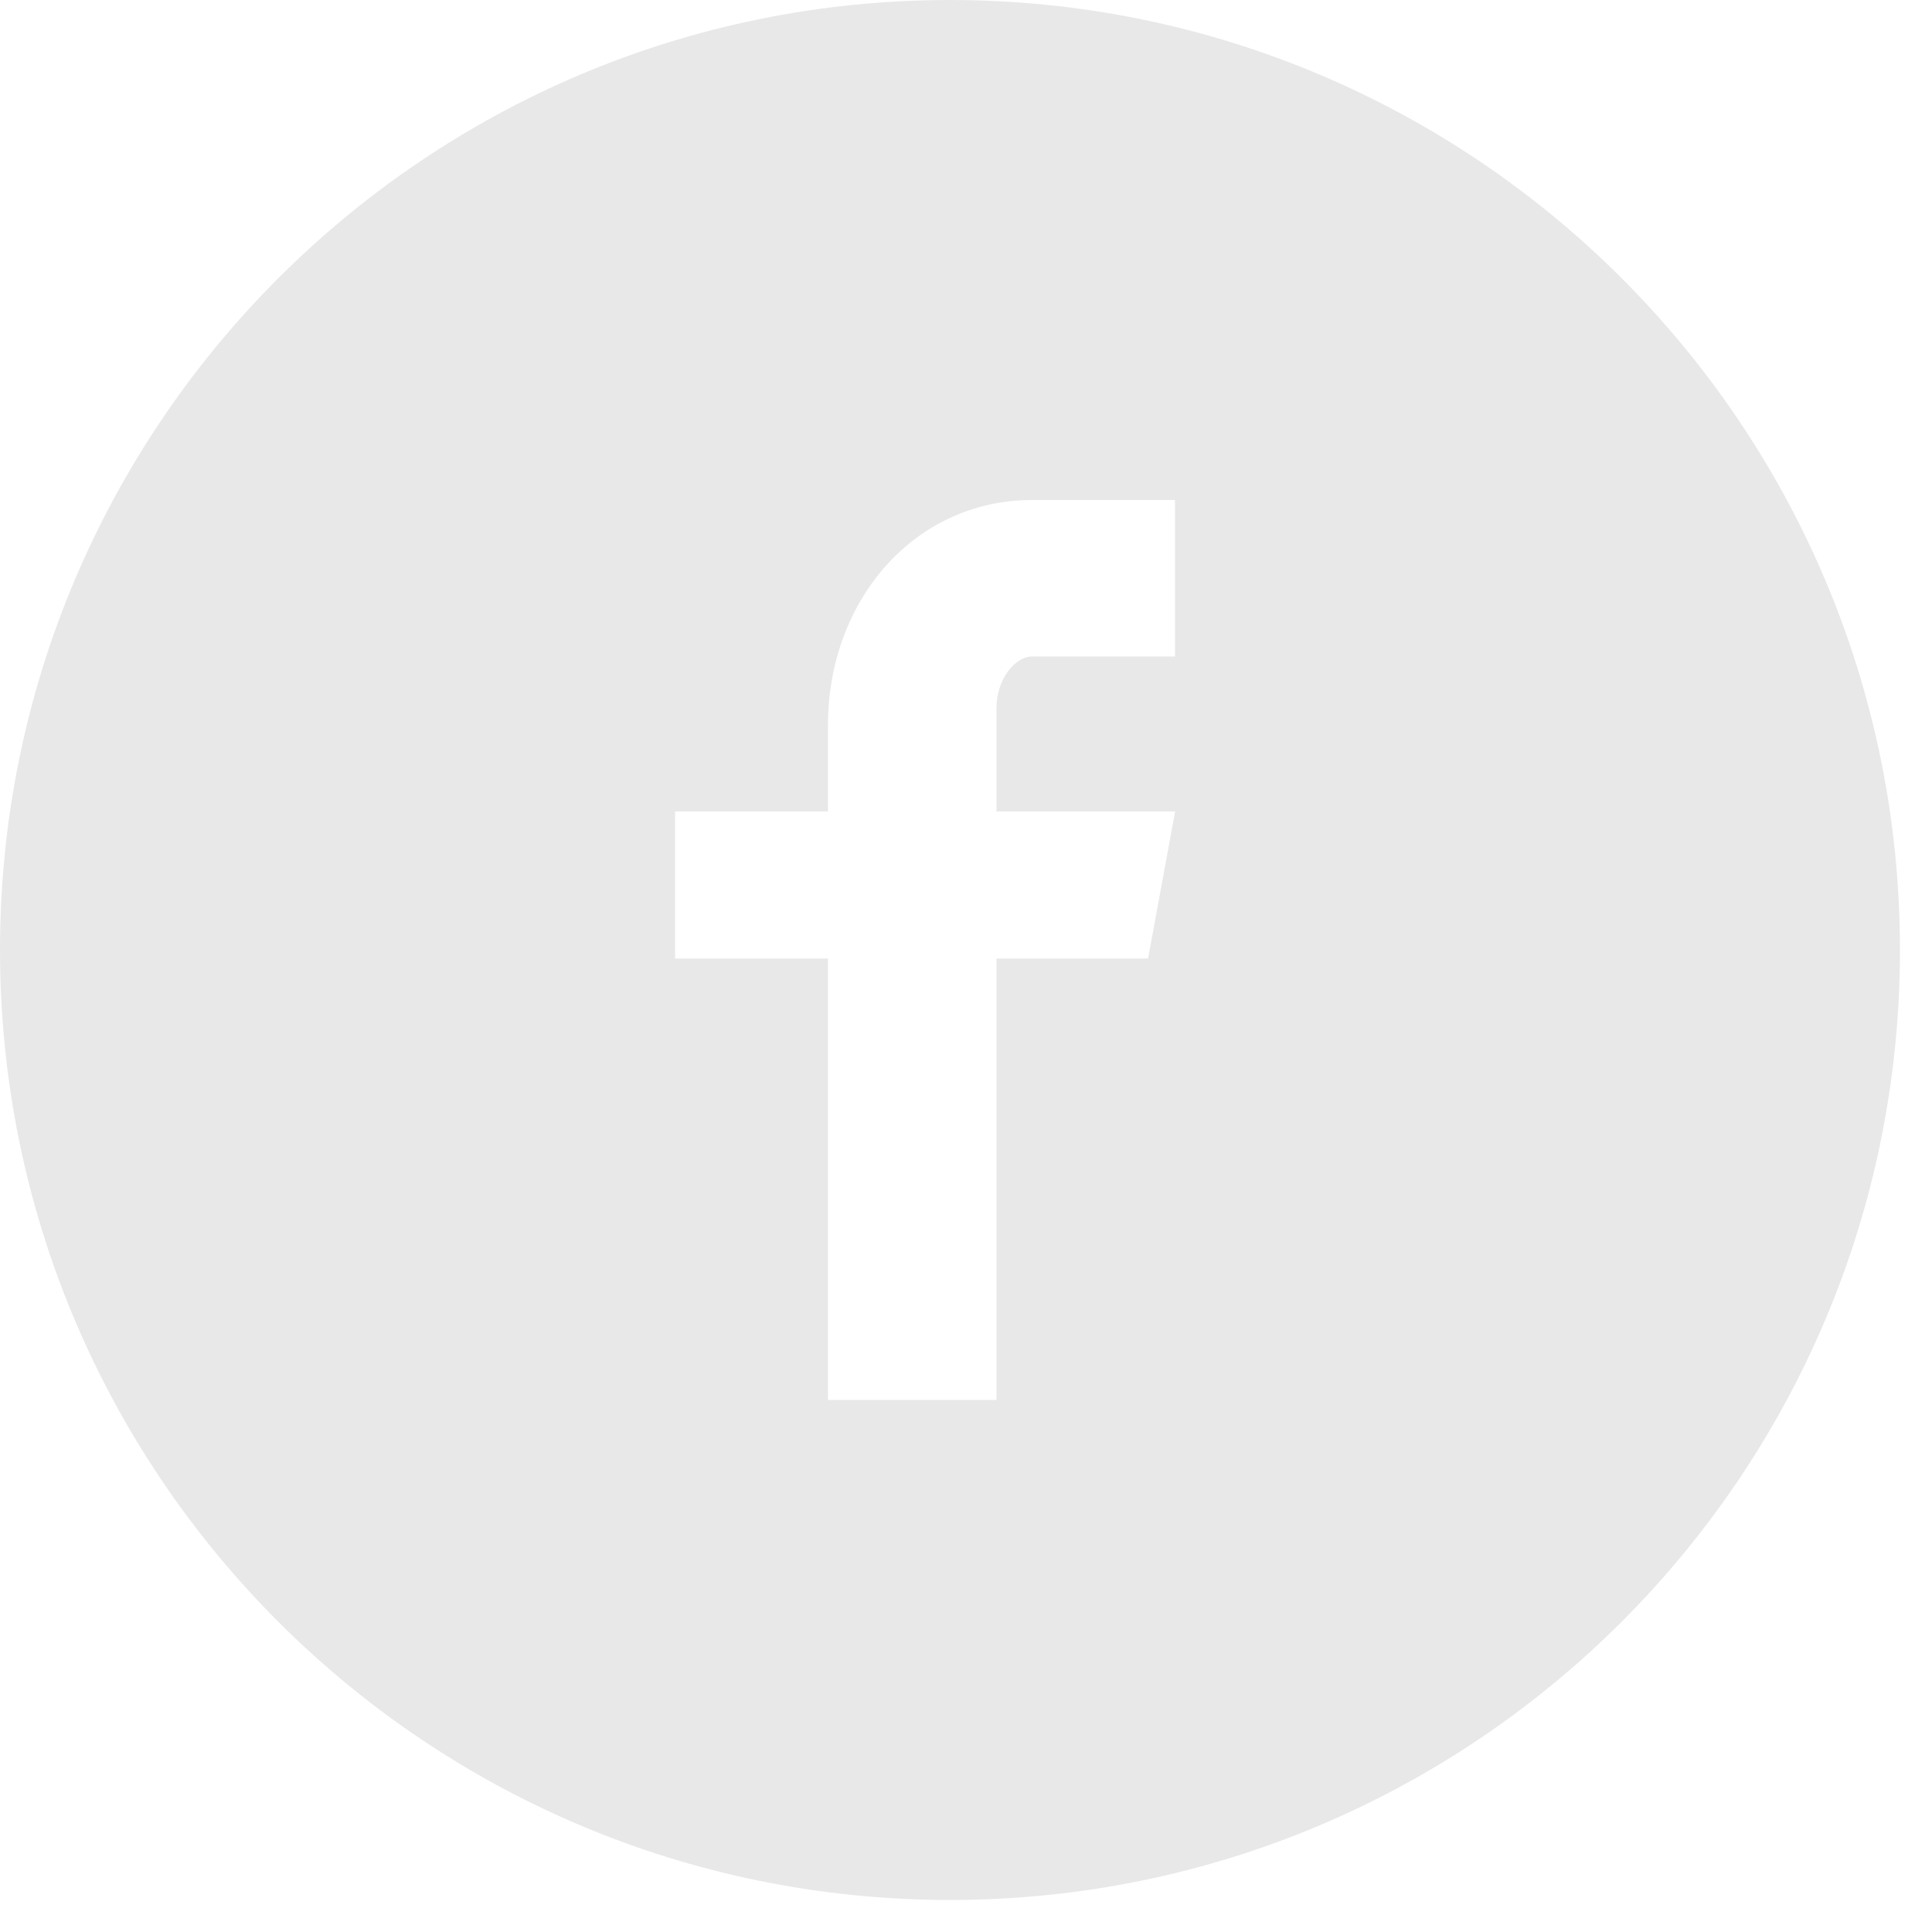
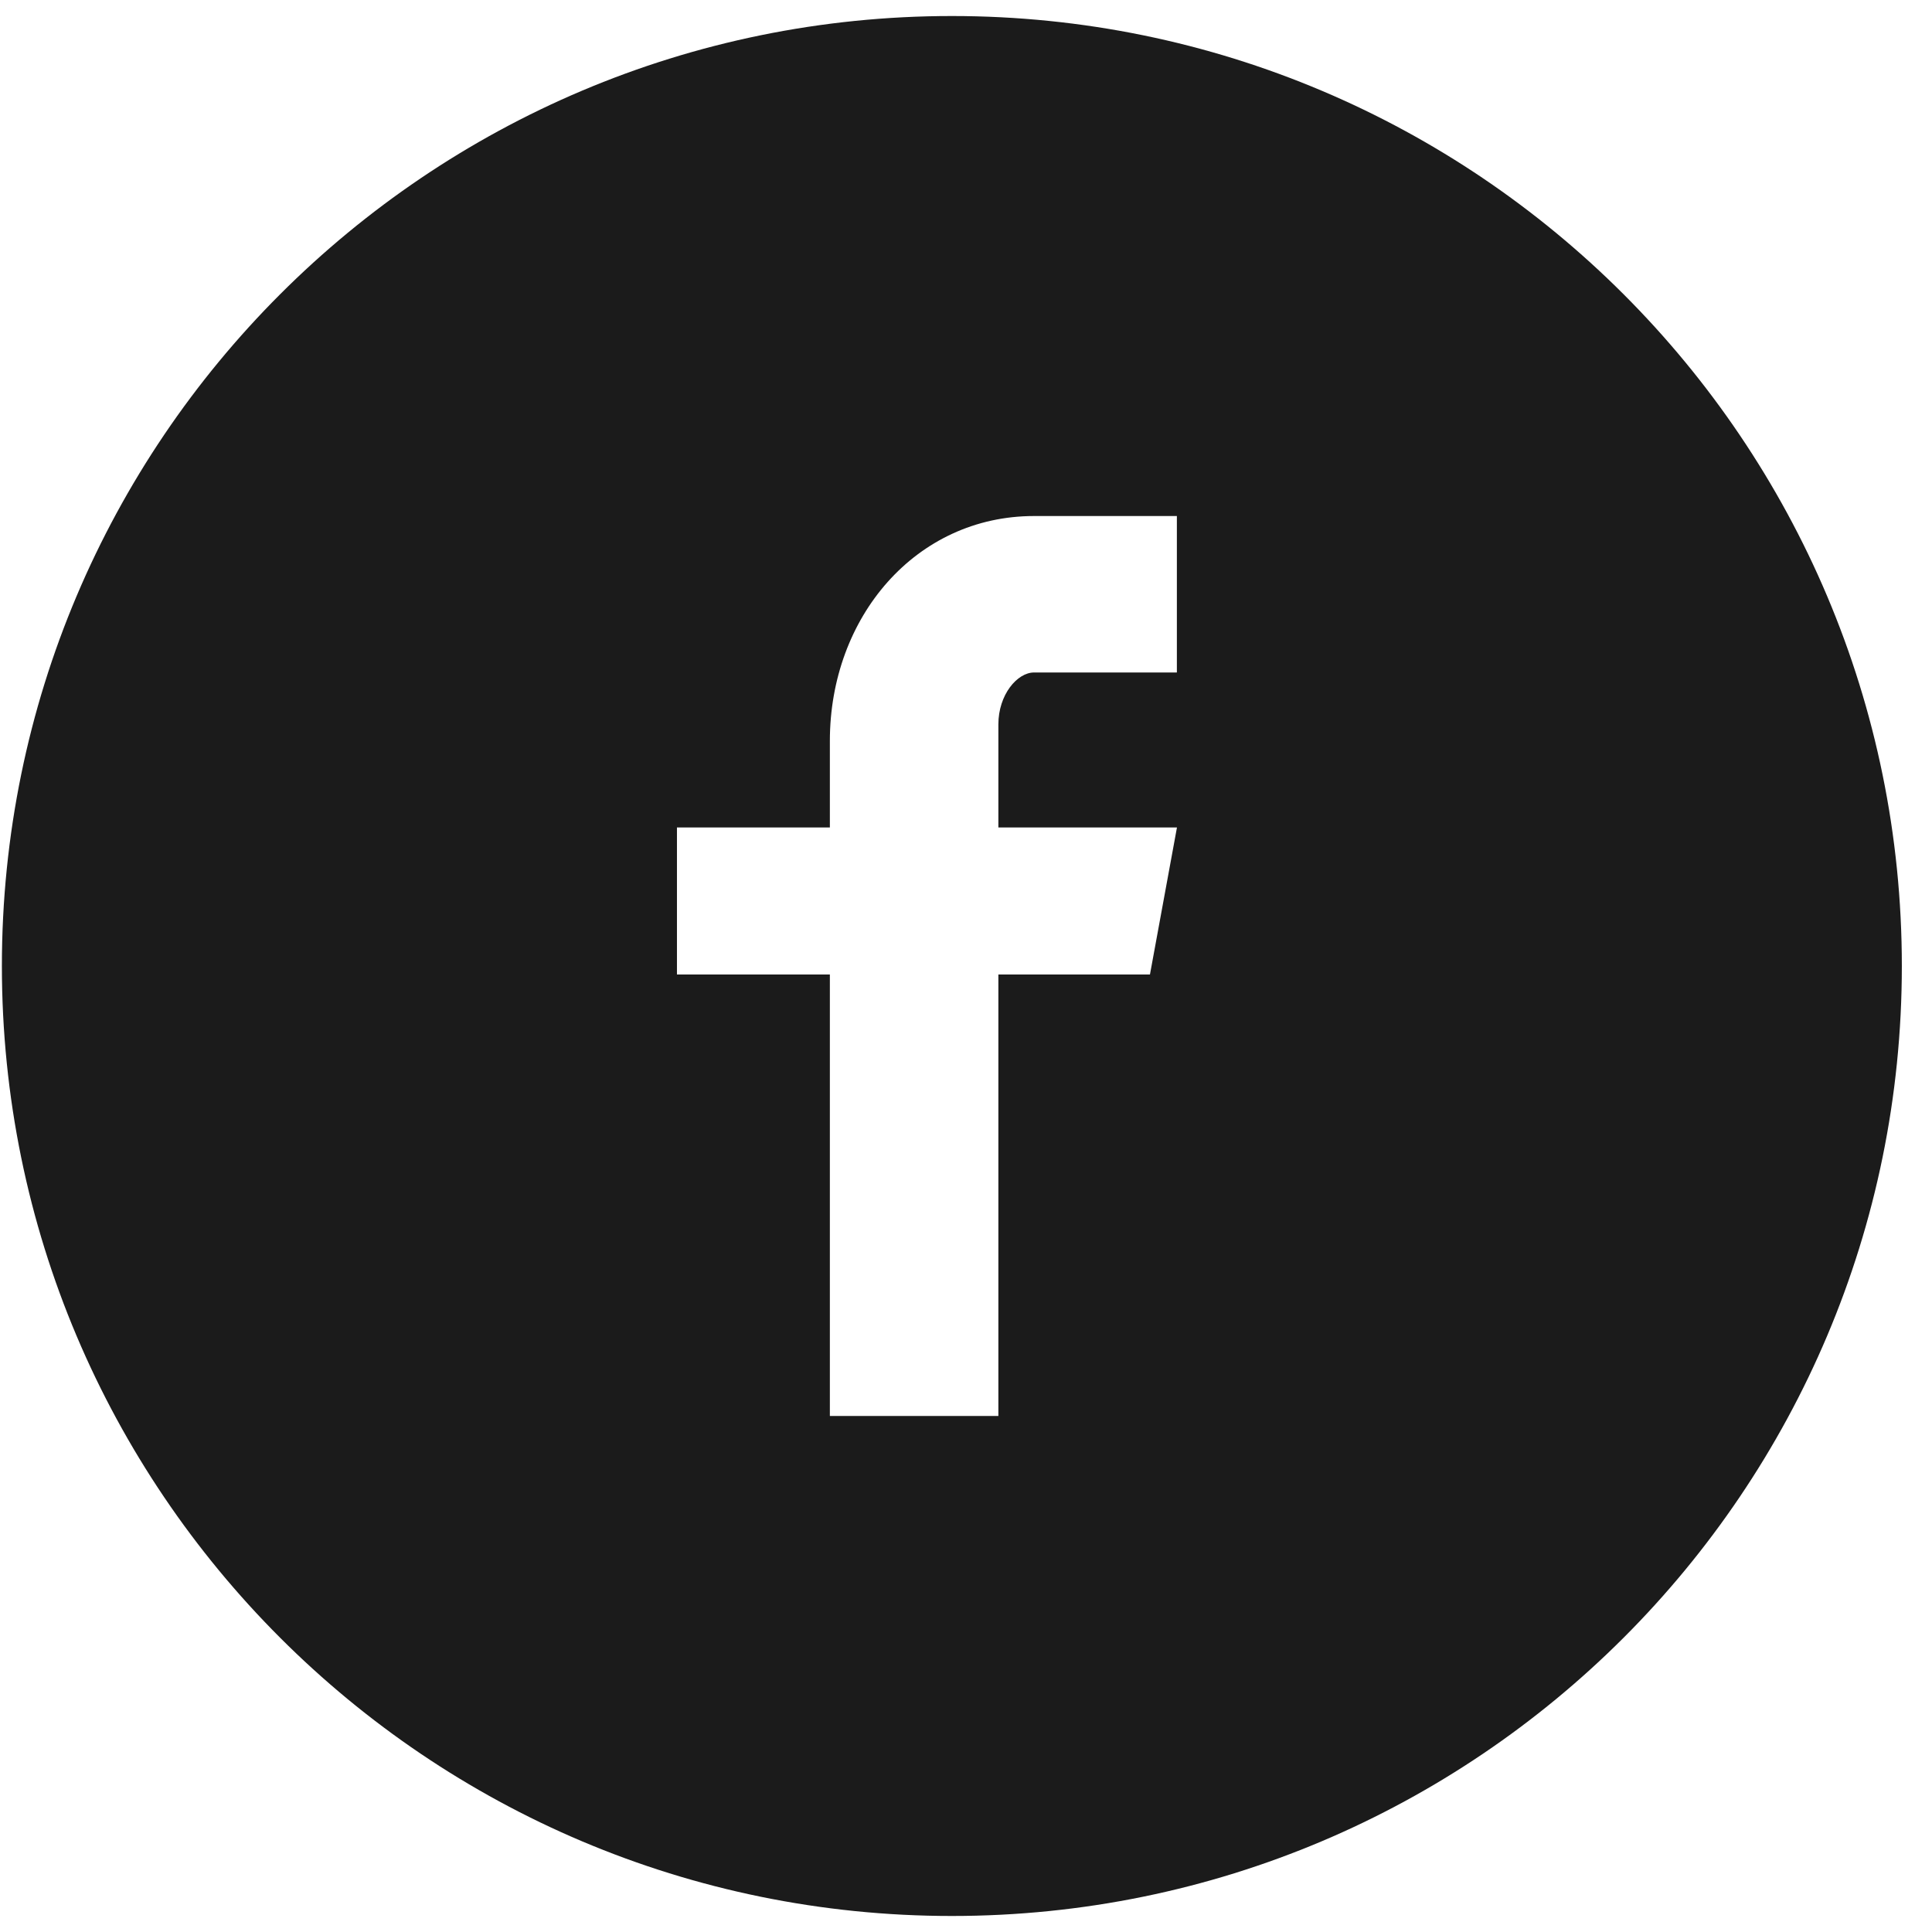
<svg xmlns="http://www.w3.org/2000/svg" width="41" height="41" viewBox="0 0 41 41" fill="none">
-   <path d="M20.16 0C9.026 0 0 9.026 0 20.16C0 31.294 9.026 40.32 20.16 40.32C31.294 40.32 40.32 31.294 40.32 20.16C40.32 9.026 31.294 0 20.16 0ZM24.935 13.931H21.905C21.546 13.931 21.147 14.404 21.147 15.032V17.22H24.938L24.364 20.341H21.147V29.709H17.571V20.341H14.326V17.22H17.571V15.385C17.571 12.751 19.398 10.611 21.905 10.611H24.935V13.931Z" fill="#E8E8E8" />
+   <path d="M20.2 0.34C9.066 0.34 0.04 9.366 0.04 20.5C0.04 31.634 9.066 40.66 20.2 40.66C31.334 40.66 40.36 31.634 40.36 20.5C40.36 9.366 31.334 0.34 20.2 0.34ZM24.975 14.271H21.945C21.586 14.271 21.187 14.744 21.187 15.372V17.56H24.977L24.404 20.68H21.187V30.049H17.611V20.68H14.366V17.56H17.611V15.724C17.611 13.091 19.438 10.951 21.945 10.951H24.975V14.271Z" fill="#1B1B1B" />
</svg>
